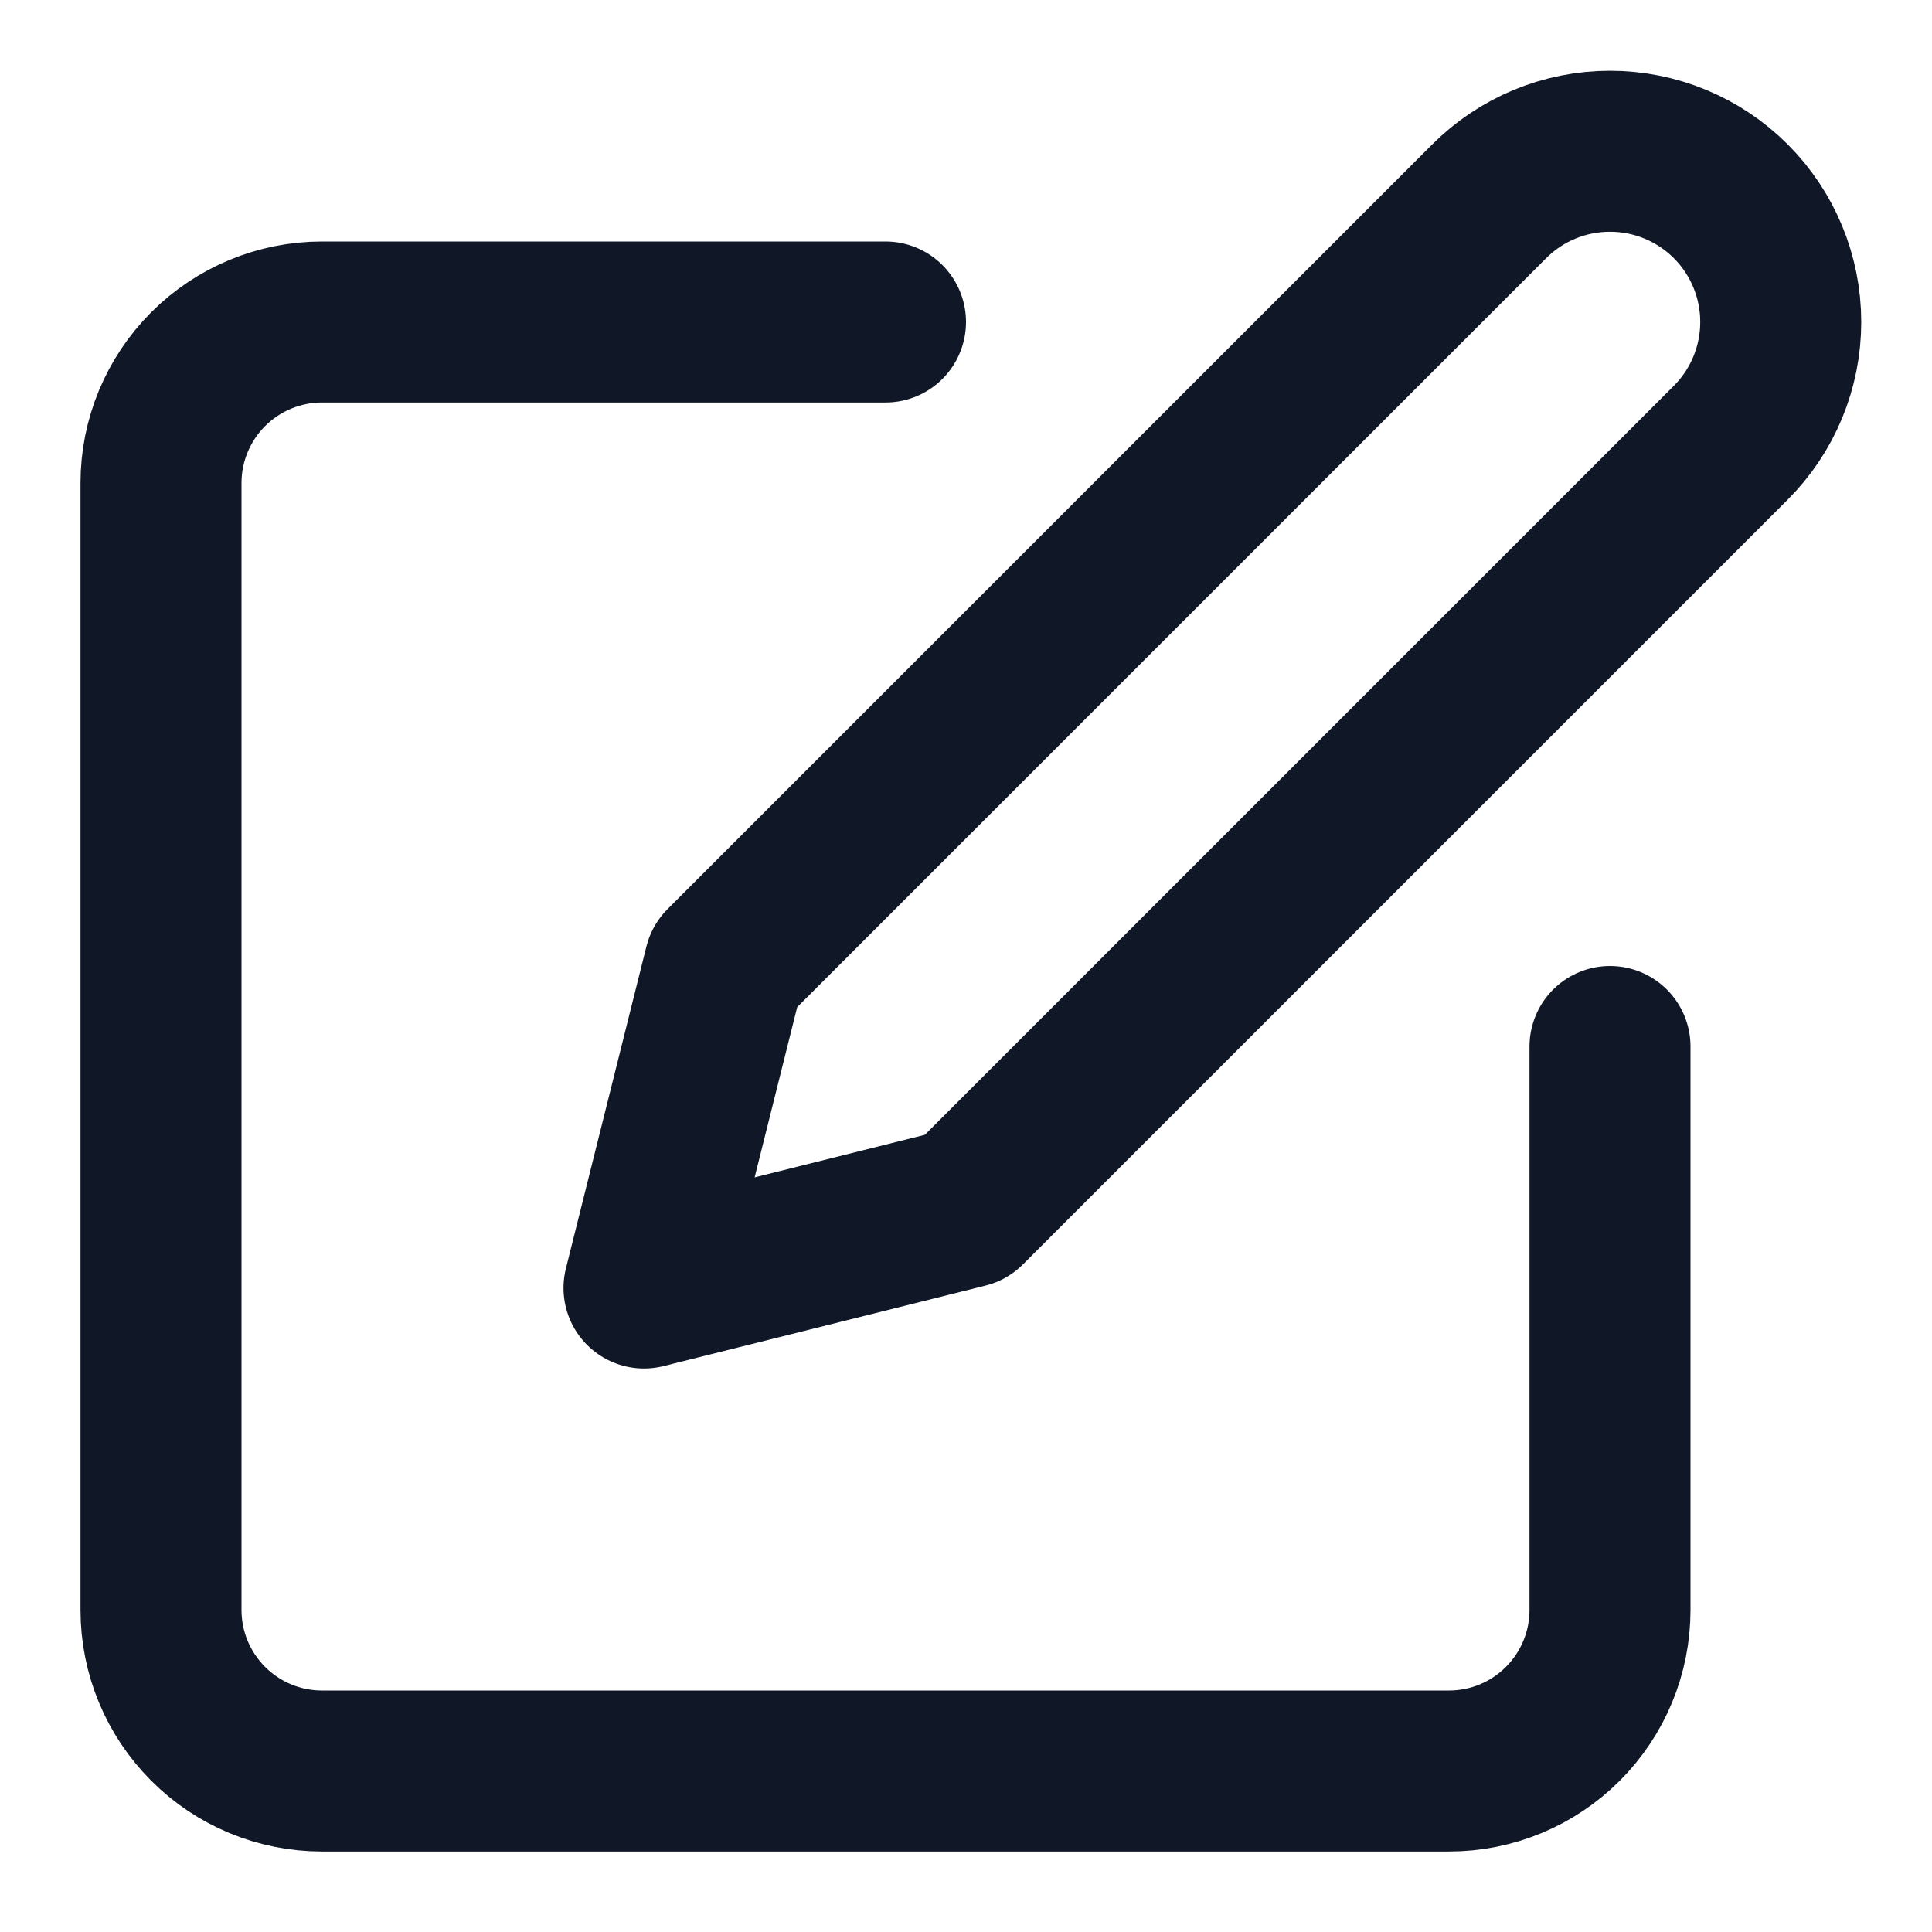
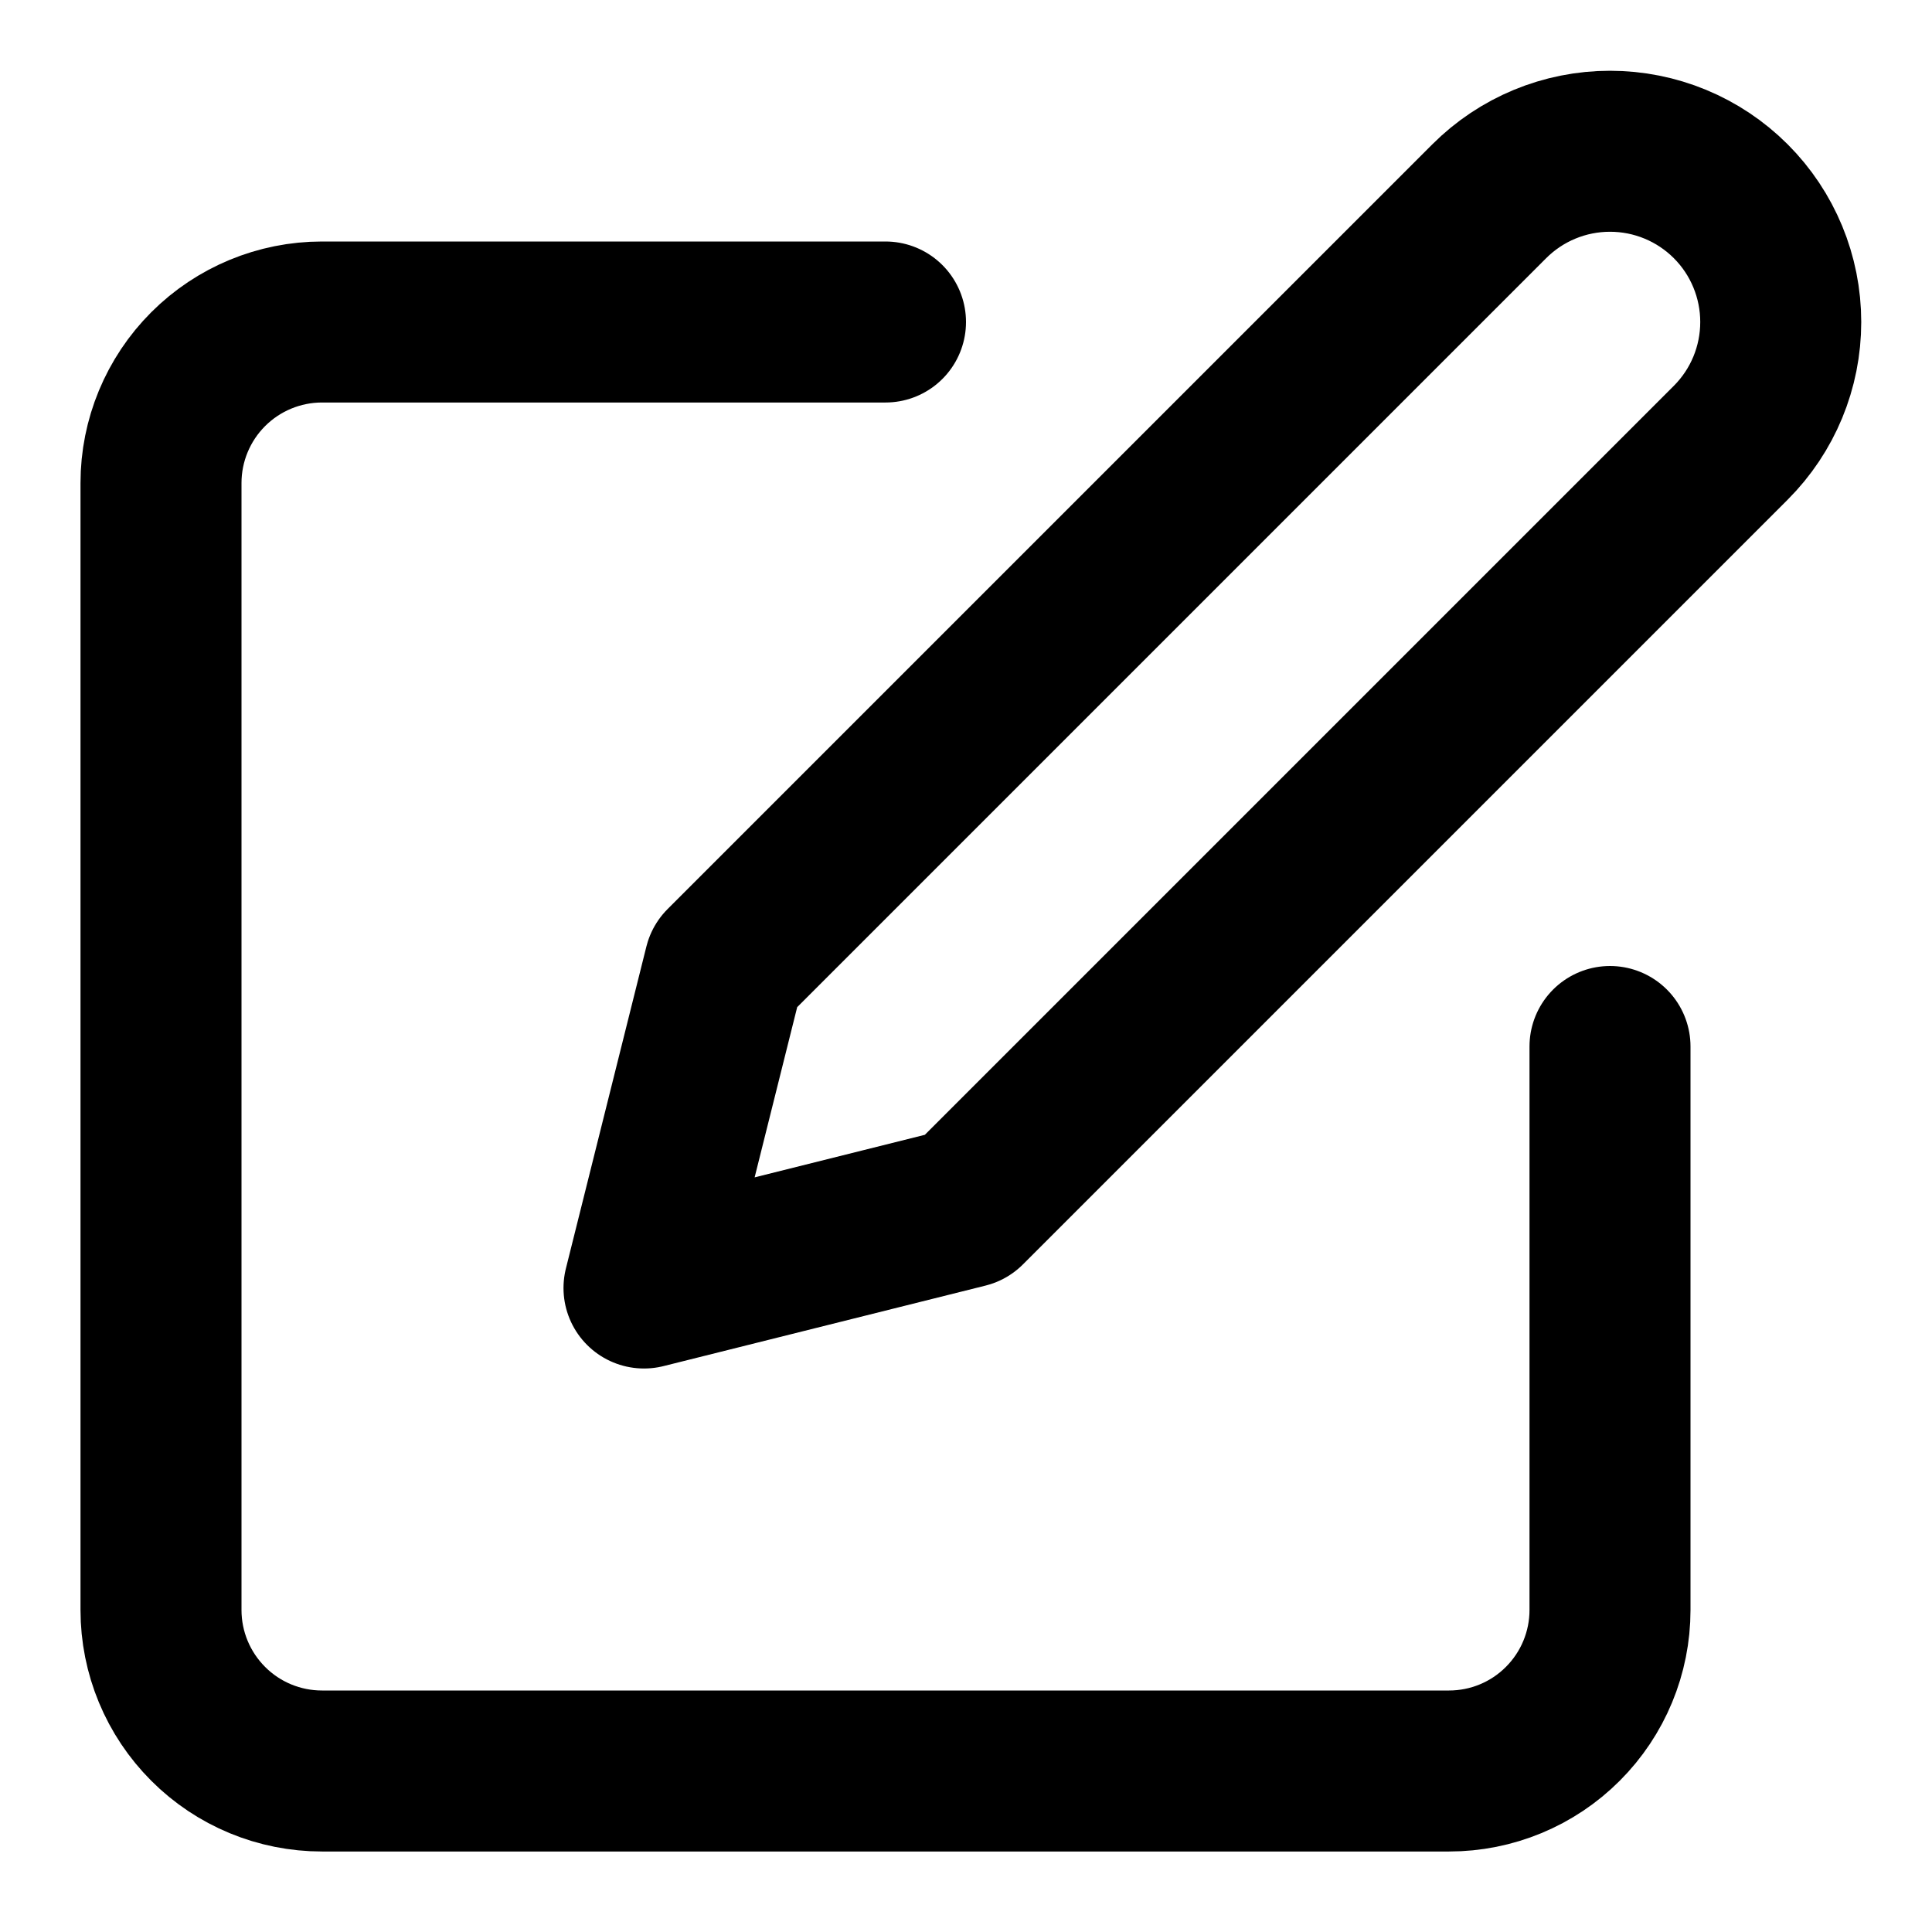
<svg xmlns="http://www.w3.org/2000/svg" width="24" height="24" viewBox="0 0 24 24" fill="none">
-   <path d="M11 4H4C3.47 4 2.961 4.211 2.586 4.586C2.211 4.961 2 5.47 2 6V20C2 20.531 2.211 21.039 2.586 21.414C2.961 21.79 3.47 22 4 22H18C18.53 22 19.039 21.79 19.414 21.414C19.789 21.039 20 20.531 20 20V13M18.5 2.5C18.898 2.102 19.437 1.879 20 1.879C20.563 1.879 21.102 2.102 21.5 2.5C21.898 2.898 22.121 3.438 22.121 4C22.121 4.563 21.898 5.102 21.5 5.5L12 15L8 16L9 12L18.5 2.5Z" stroke="#101828" stroke-width="2" stroke-linecap="round" stroke-linejoin="round" />
+   <path d="M11 4H4C3.47 4 2.961 4.211 2.586 4.586C2.211 4.961 2 5.47 2 6V20C2 20.531 2.211 21.039 2.586 21.414C2.961 21.79 3.47 22 4 22H18C18.53 22 19.039 21.79 19.414 21.414C19.789 21.039 20 20.531 20 20V13M18.5 2.5C18.898 2.102 19.437 1.879 20 1.879C20.563 1.879 21.102 2.102 21.5 2.5C21.898 2.898 22.121 3.438 22.121 4C22.121 4.563 21.898 5.102 21.5 5.5L12 15L8 16L9 12L18.5 2.5Z" stroke="currentColor" stroke-width="2" stroke-linecap="round" stroke-linejoin="round" />
</svg>
